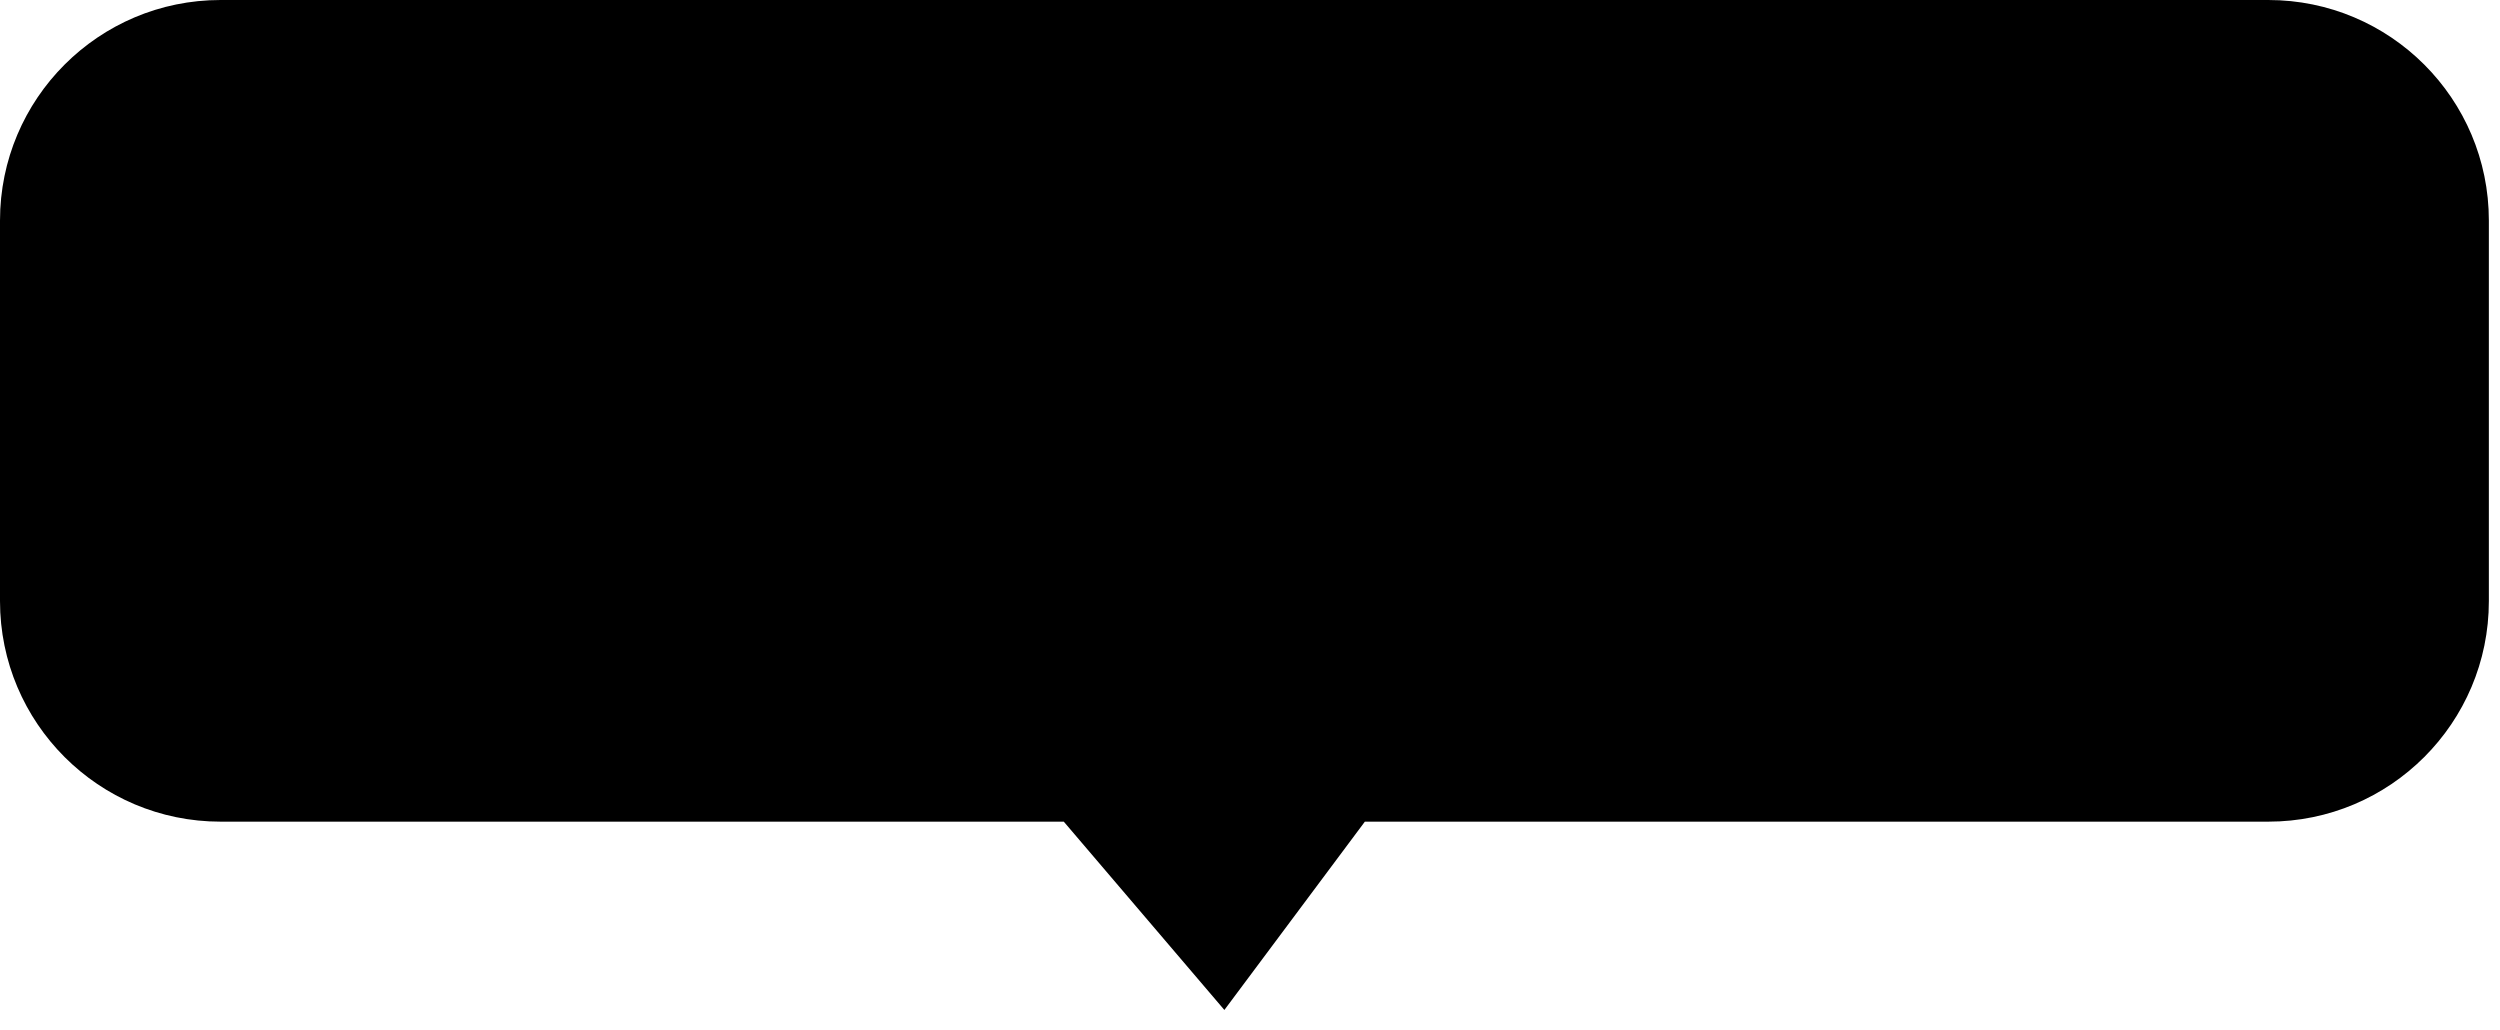
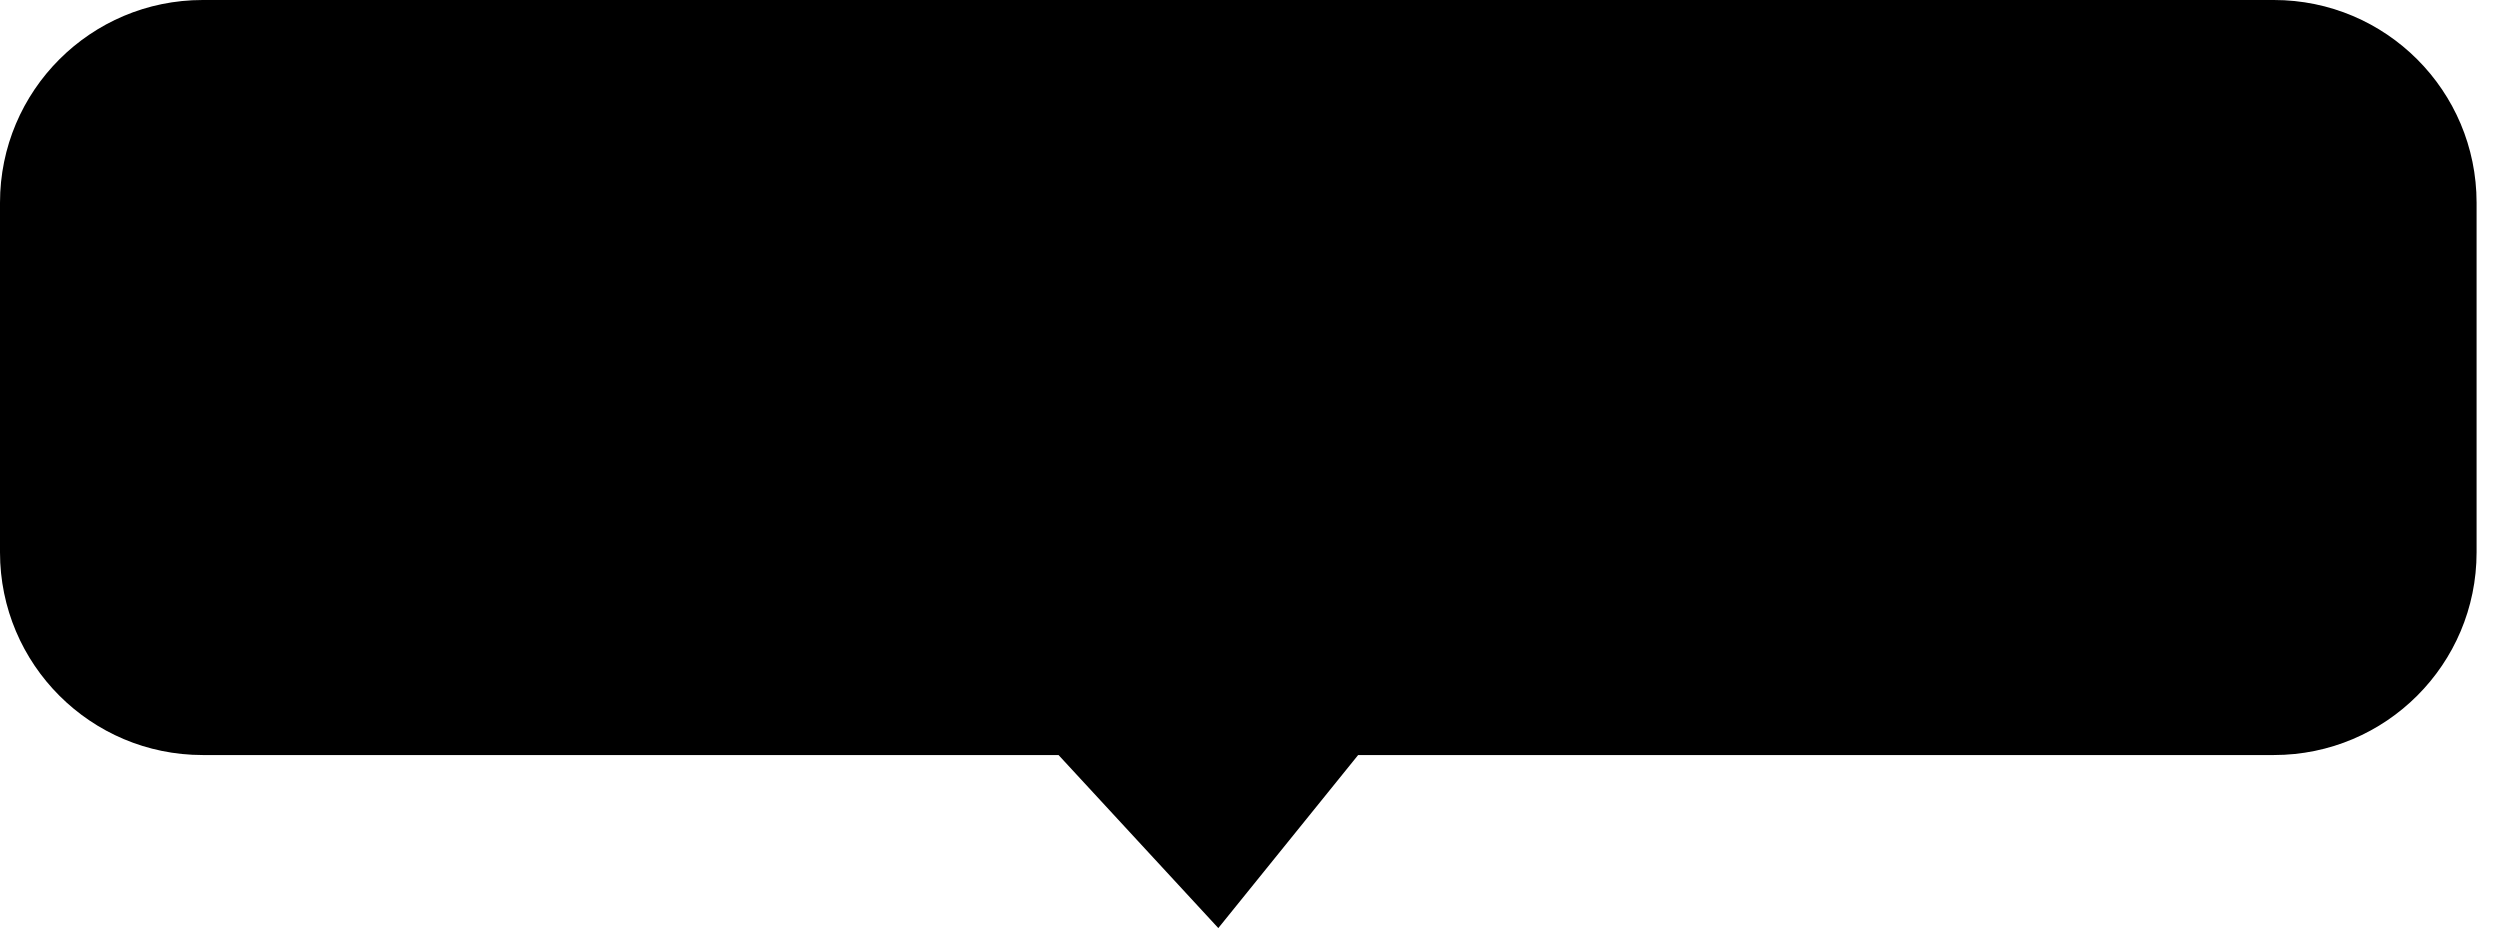
- <svg xmlns="http://www.w3.org/2000/svg" width="68" height="28" viewBox="0 0 68 28" fill="none">
-   <path d="M0 6C0 2.686 2.686 0 6 0H61.697C65.011 0 67.697 2.686 67.697 6V16.349C67.697 19.663 65.011 22.349 61.697 22.349H37.124L33.303 27.471L28.935 22.349H6C2.686 22.349 0 19.663 0 16.349V6Z" fill="black" />
+ <svg xmlns="http://www.w3.org/2000/svg" width="74" height="28" viewBox="0 0 74 28" fill="none">
+   <path d="M0 6C0 2.686 2.686 0 6 0H67.307C70.621 0 73.307 2.686 73.307 6V16.349C73.307 19.663 70.621 22.349 67.307 22.349H40.201L36.062 27.471L31.333 22.349H6C2.686 22.349 0 19.663 0 16.349V6Z" fill="black" />
</svg>
